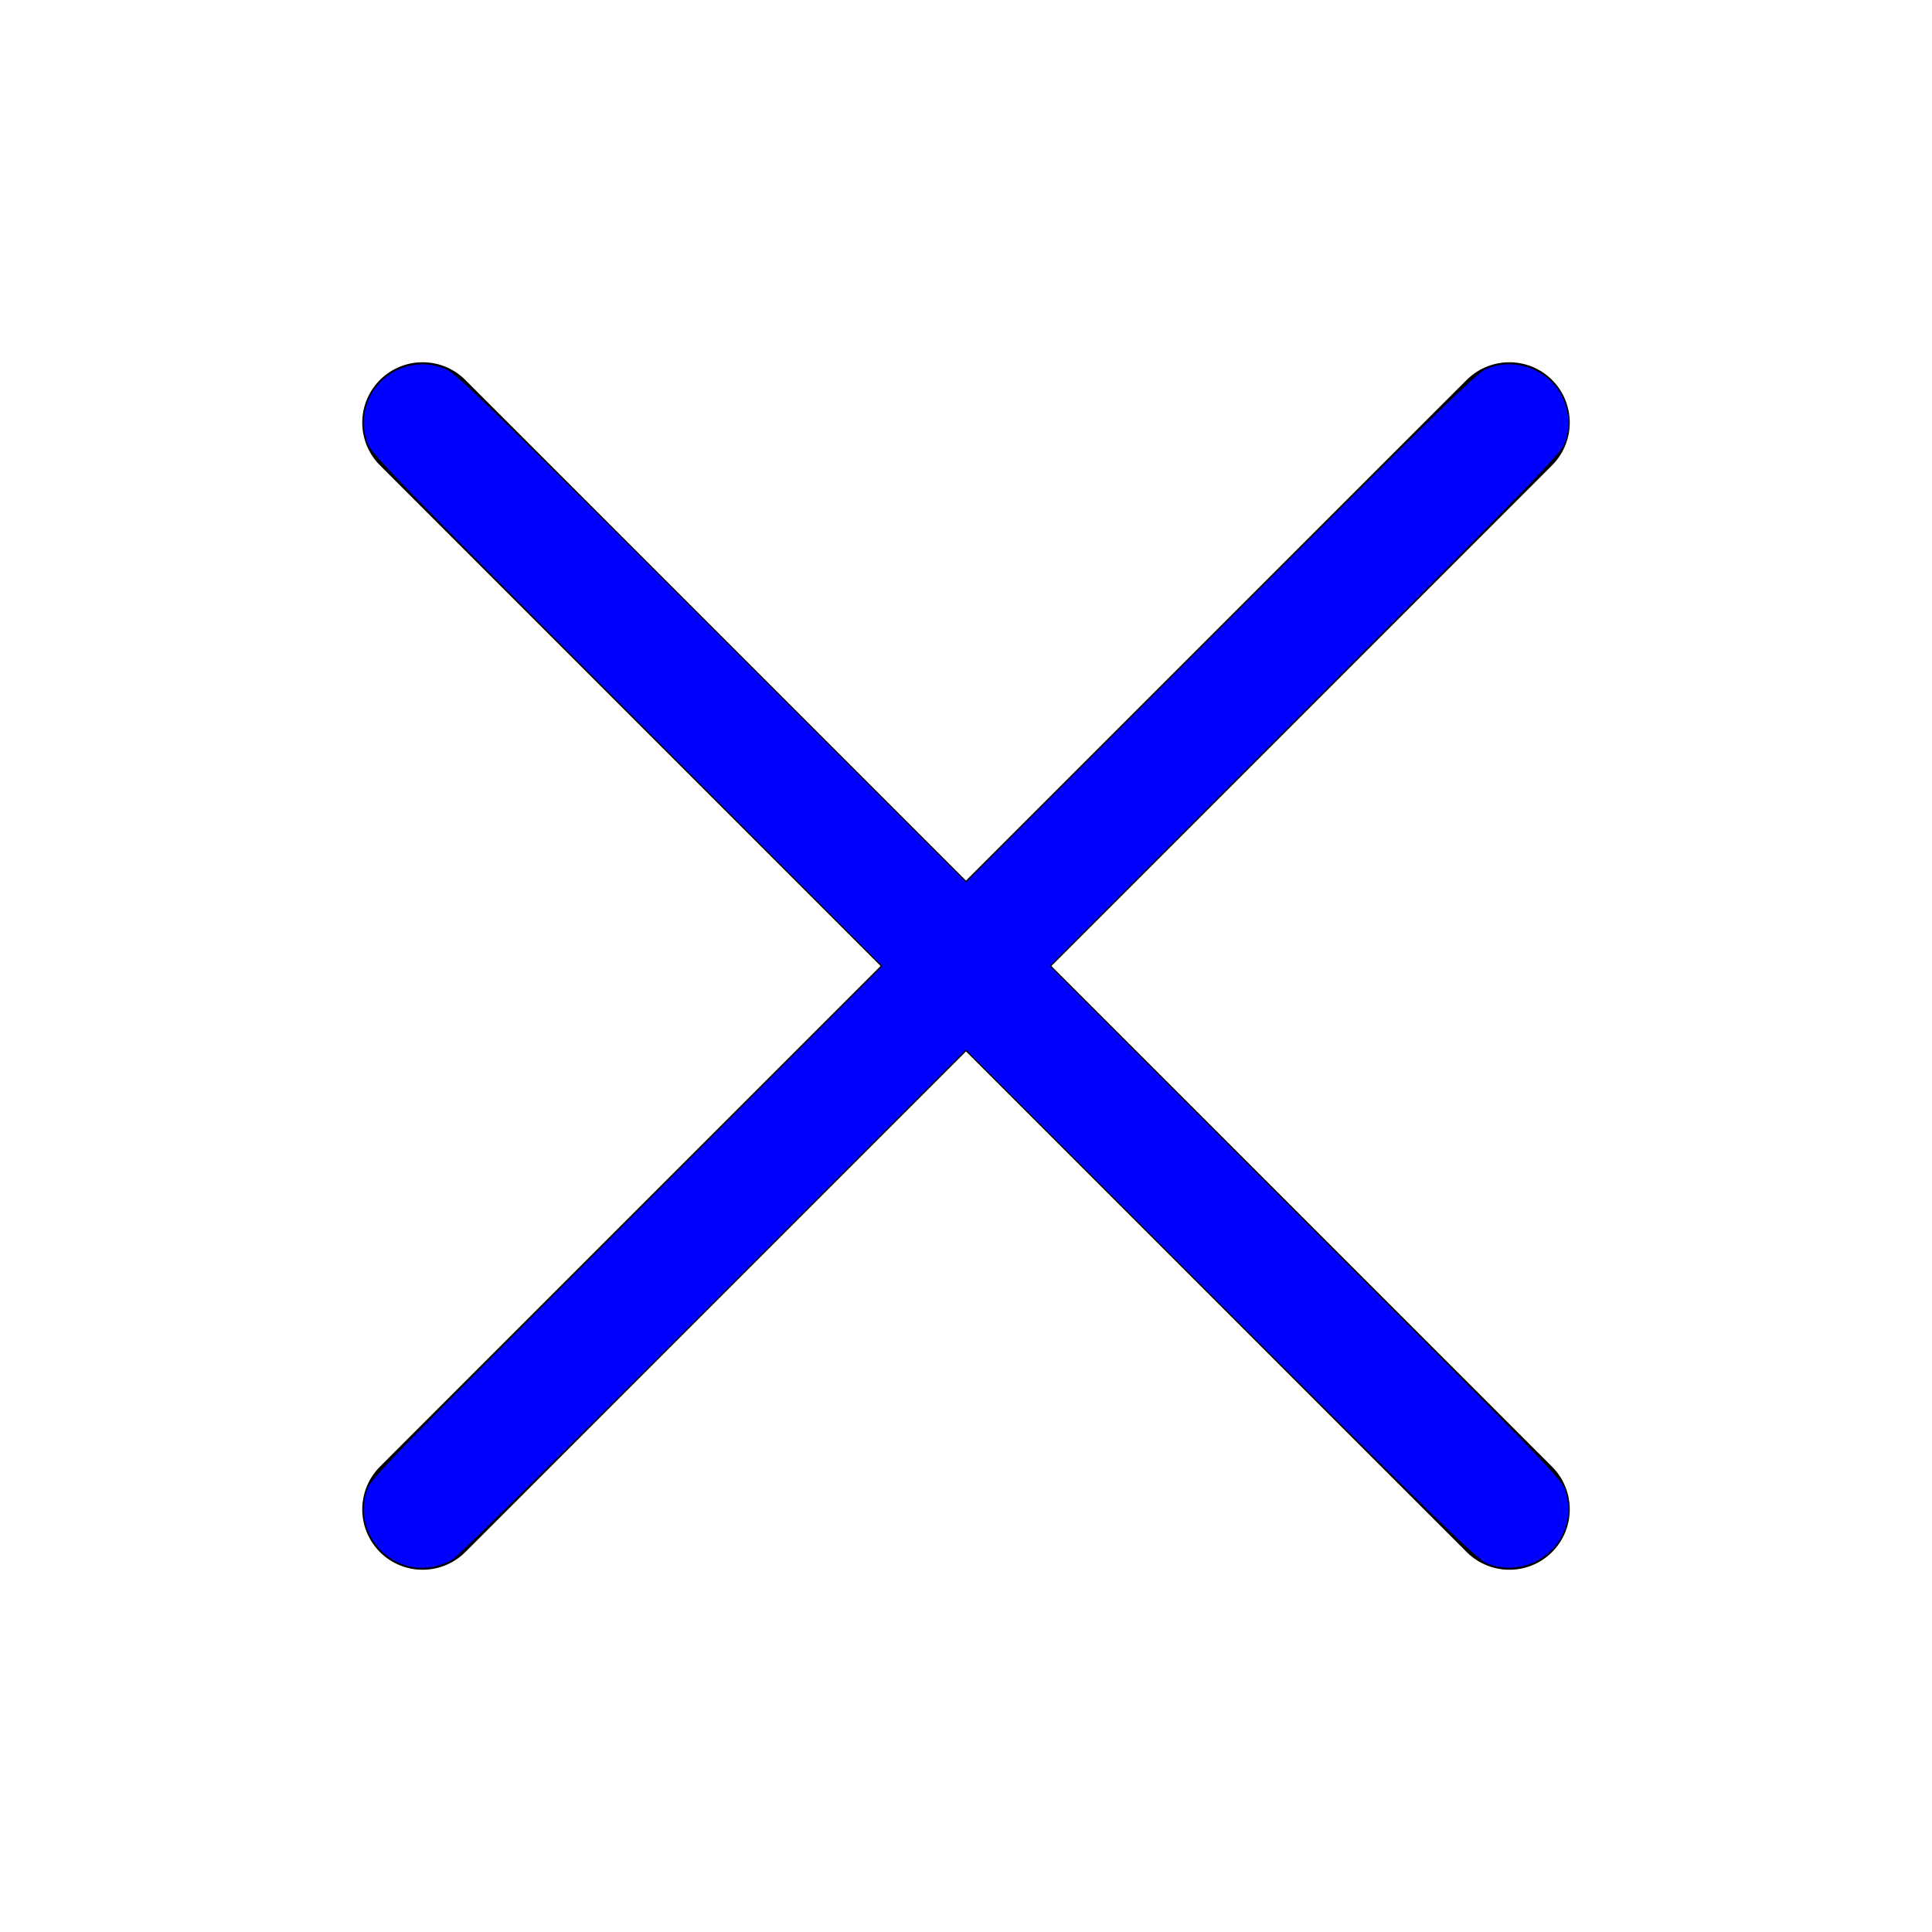
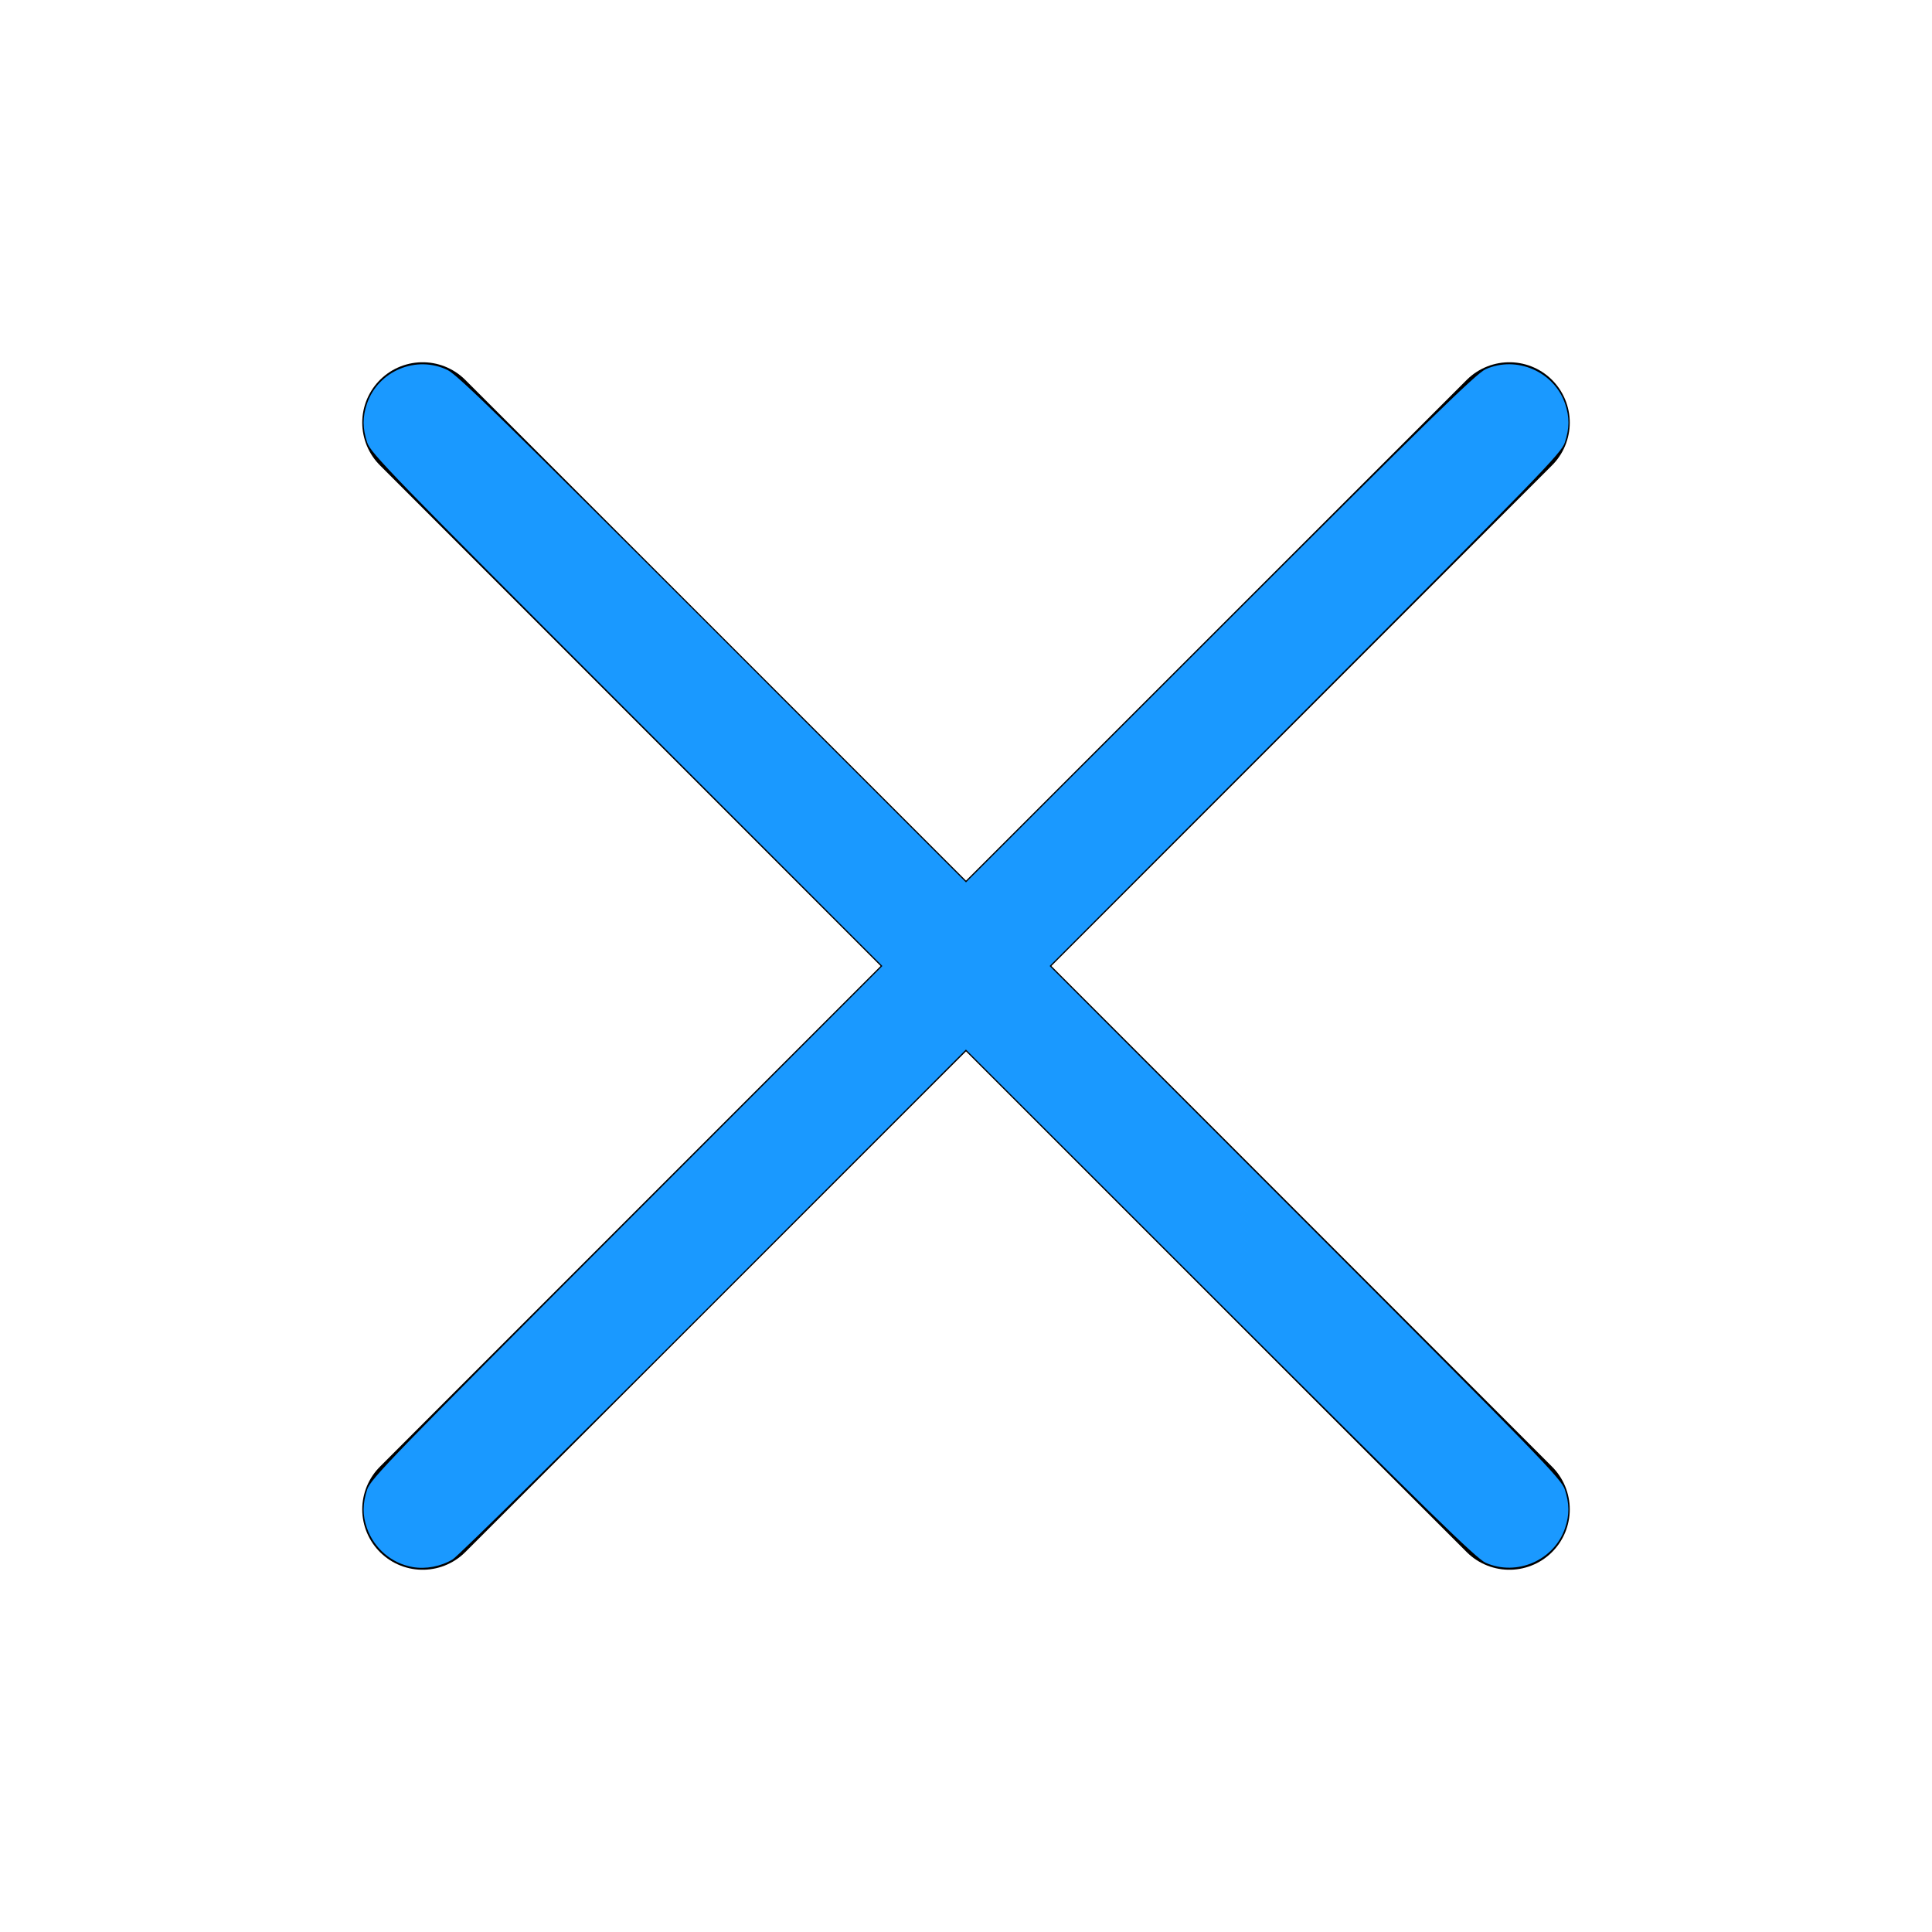
<svg xmlns="http://www.w3.org/2000/svg" viewBox="0 0 32 32" version="1.1" id="svg13">
  <defs id="defs4">
    <style id="style2">.cls-1{fill:none;stroke:#000;stroke-linecap:round;stroke-linejoin:round;stroke-width:2px;}</style>
  </defs>
  <g id="cross">
    <line class="cls-1" x1="7" x2="25" y1="7" y2="25" id="line8" style="fill:#0000ff" />
    <line class="cls-1" x1="7" x2="25" y1="25" y2="7" id="line10" />
-     <path style="fill:#0000ff;stroke-width:0.038" d="M 6.833,25.955 C 6.486,25.894 6.197,25.647 6.078,25.31 6.003,25.097 6.004,24.907 6.082,24.67 6.139,24.496 6.493,24.131 10.379,20.24 L 14.615,16 10.379,11.76 C 6.493,7.869 6.139,7.504 6.082,7.33 6.004,7.093 6.003,6.909 6.078,6.687 6.264,6.141 6.901,5.877 7.417,6.131 7.577,6.209 8.43,7.043 11.808,10.422 l 4.192,4.193 4.212,-4.21 c 3.466,-3.465 4.244,-4.224 4.397,-4.291 0.516,-0.227 1.133,0.043 1.314,0.573 0.075,0.221 0.074,0.405 -0.004,0.642 -0.057,0.174 -0.412,0.539 -4.298,4.43 L 17.385,16 l 4.235,4.24 c 3.886,3.891 4.24,4.256 4.298,4.43 0.078,0.237 0.079,0.421 0.004,0.642 -0.181,0.531 -0.798,0.8 -1.314,0.573 -0.152,-0.067 -0.931,-0.827 -4.397,-4.291 l -4.212,-4.21 -4.173,4.175 C 9.532,23.857 7.583,25.778 7.497,25.829 7.301,25.946 7.051,25.994 6.833,25.955 Z" id="path91" />
+     <path style="fill:#1a99ff;stroke-width:0.038;fill-opacity:1" d="M 6.833,25.955 C 6.486,25.894 6.197,25.647 6.078,25.31 6.003,25.097 6.004,24.907 6.082,24.67 6.139,24.496 6.493,24.131 10.379,20.24 L 14.615,16 10.379,11.76 C 6.493,7.869 6.139,7.504 6.082,7.33 6.004,7.093 6.003,6.909 6.078,6.687 6.264,6.141 6.901,5.877 7.417,6.131 7.577,6.209 8.43,7.043 11.808,10.422 l 4.192,4.193 4.212,-4.21 c 3.466,-3.465 4.244,-4.224 4.397,-4.291 0.516,-0.227 1.133,0.043 1.314,0.573 0.075,0.221 0.074,0.405 -0.004,0.642 -0.057,0.174 -0.412,0.539 -4.298,4.43 L 17.385,16 l 4.235,4.24 c 3.886,3.891 4.24,4.256 4.298,4.43 0.078,0.237 0.079,0.421 0.004,0.642 -0.181,0.531 -0.798,0.8 -1.314,0.573 -0.152,-0.067 -0.931,-0.827 -4.397,-4.291 l -4.212,-4.21 -4.173,4.175 C 9.532,23.857 7.583,25.778 7.497,25.829 7.301,25.946 7.051,25.994 6.833,25.955 Z" id="path91" />
  </g>
</svg>
